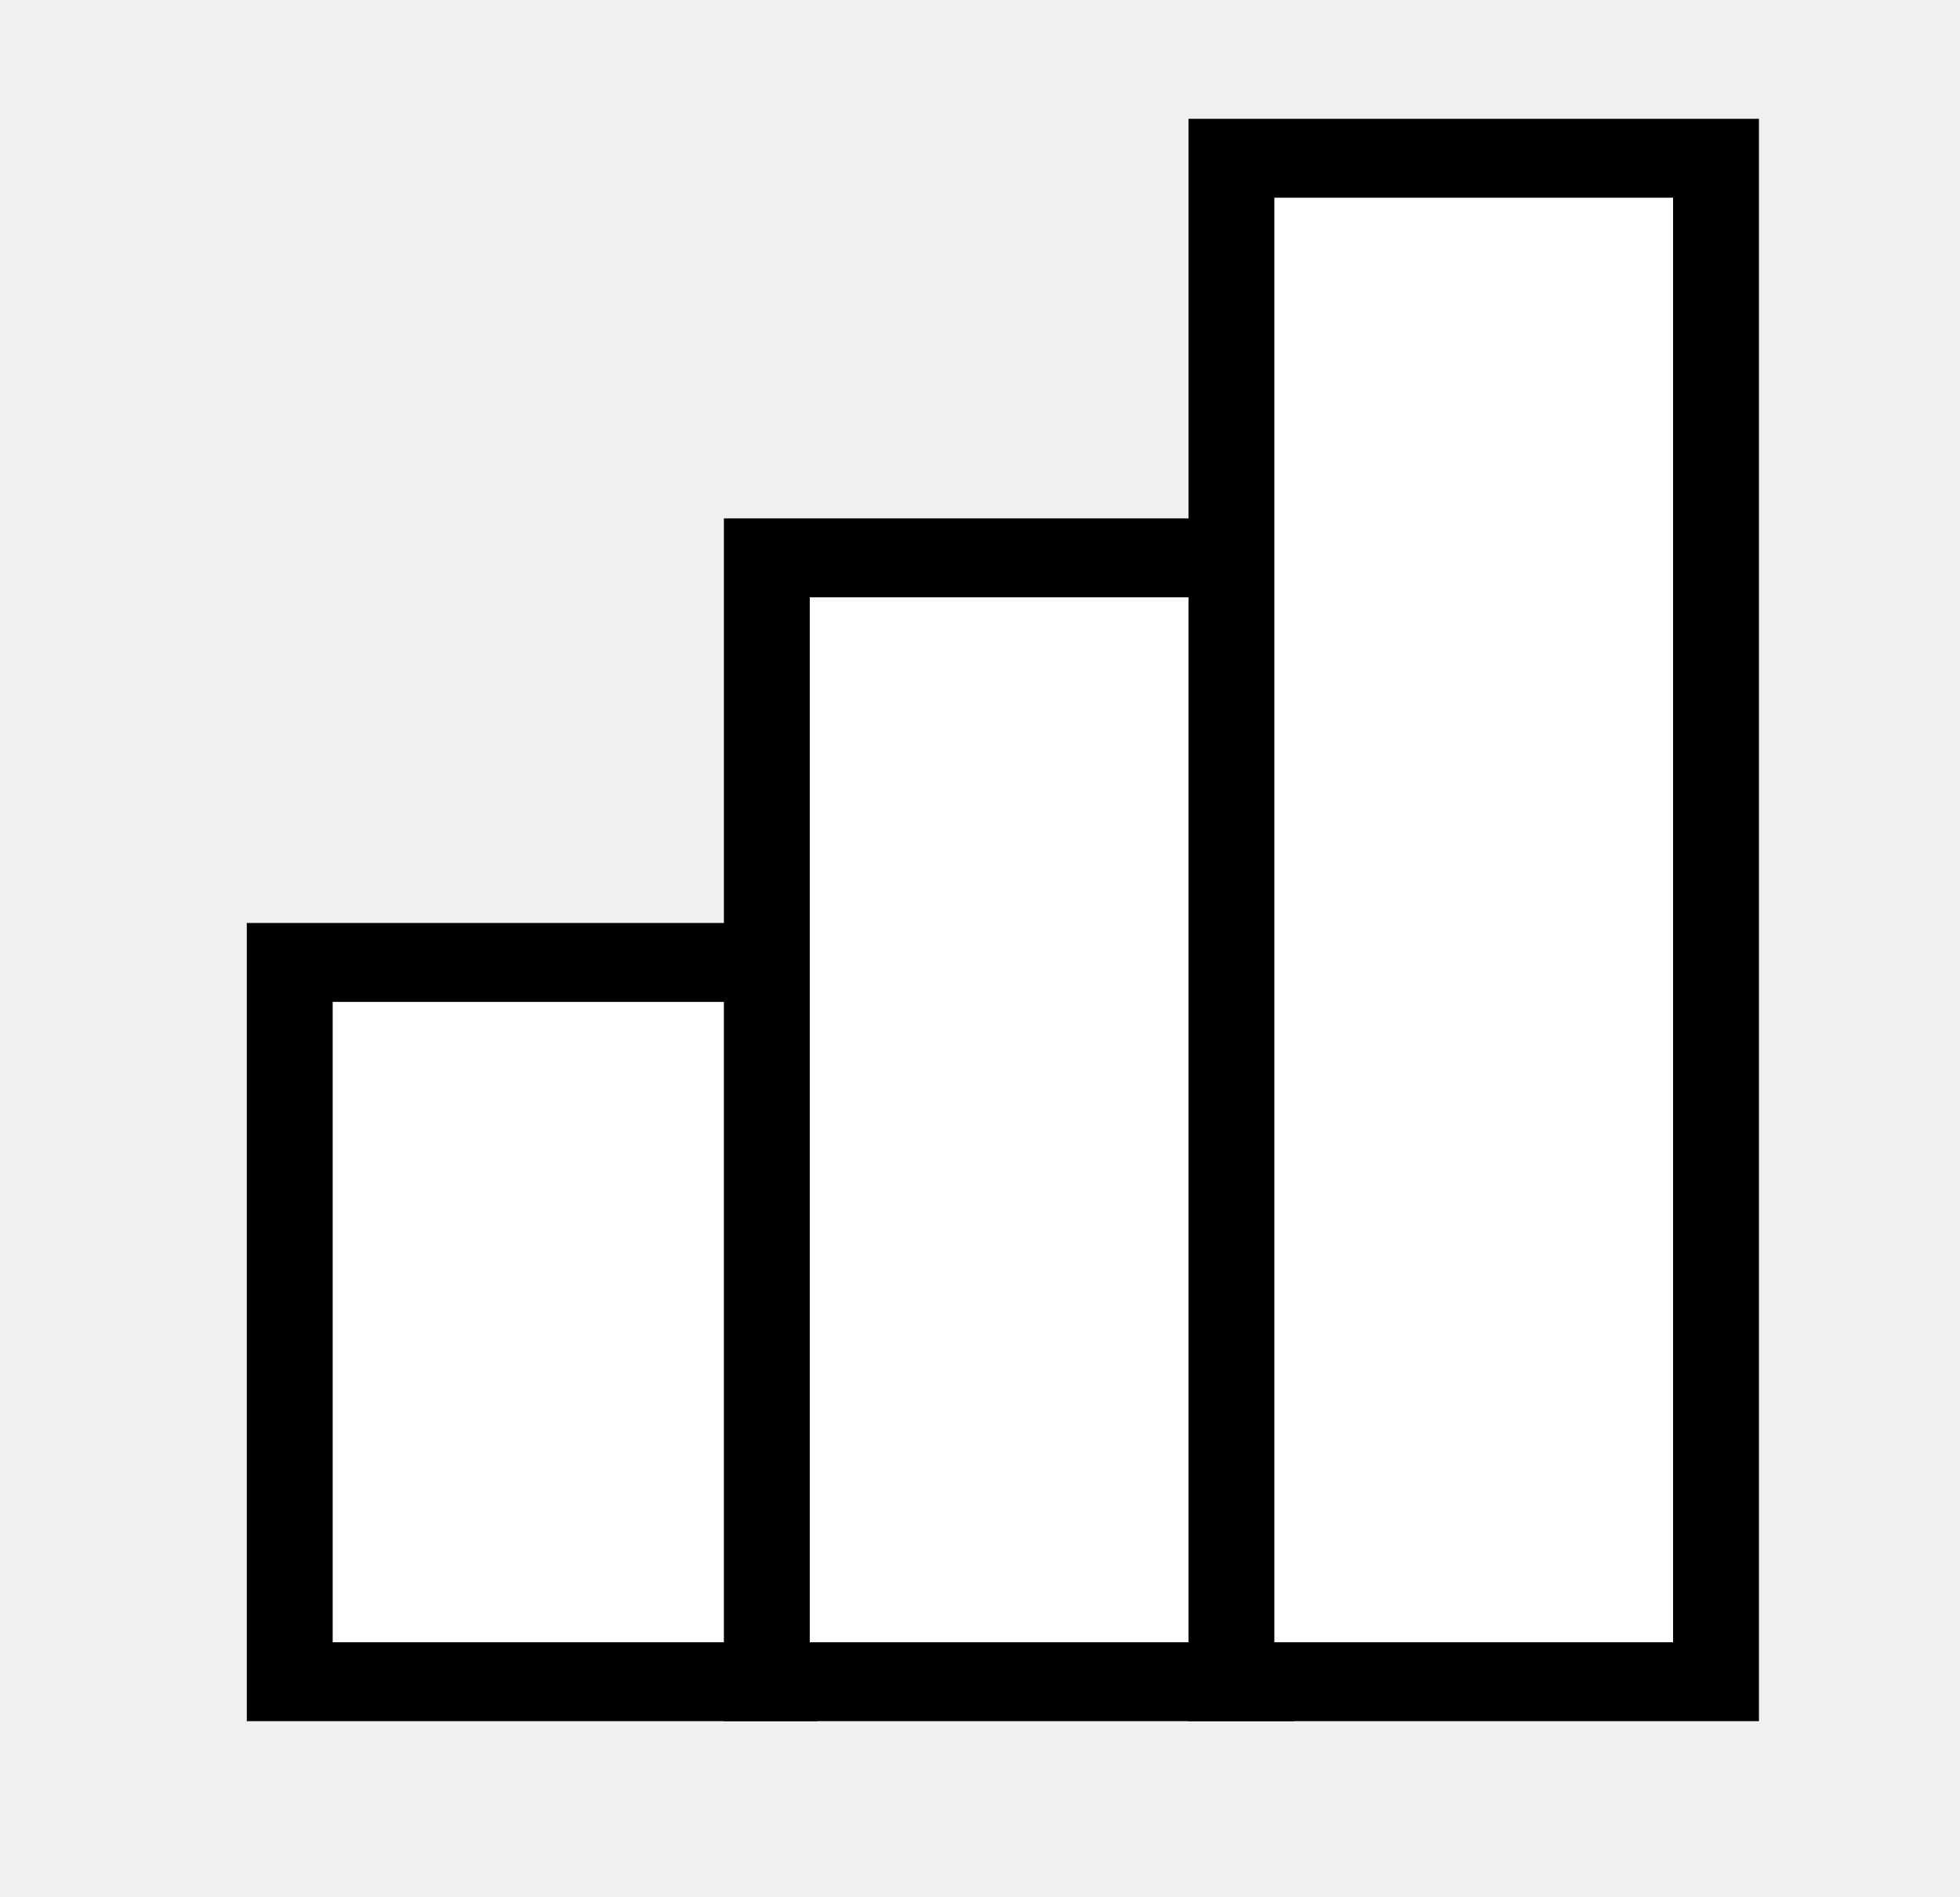
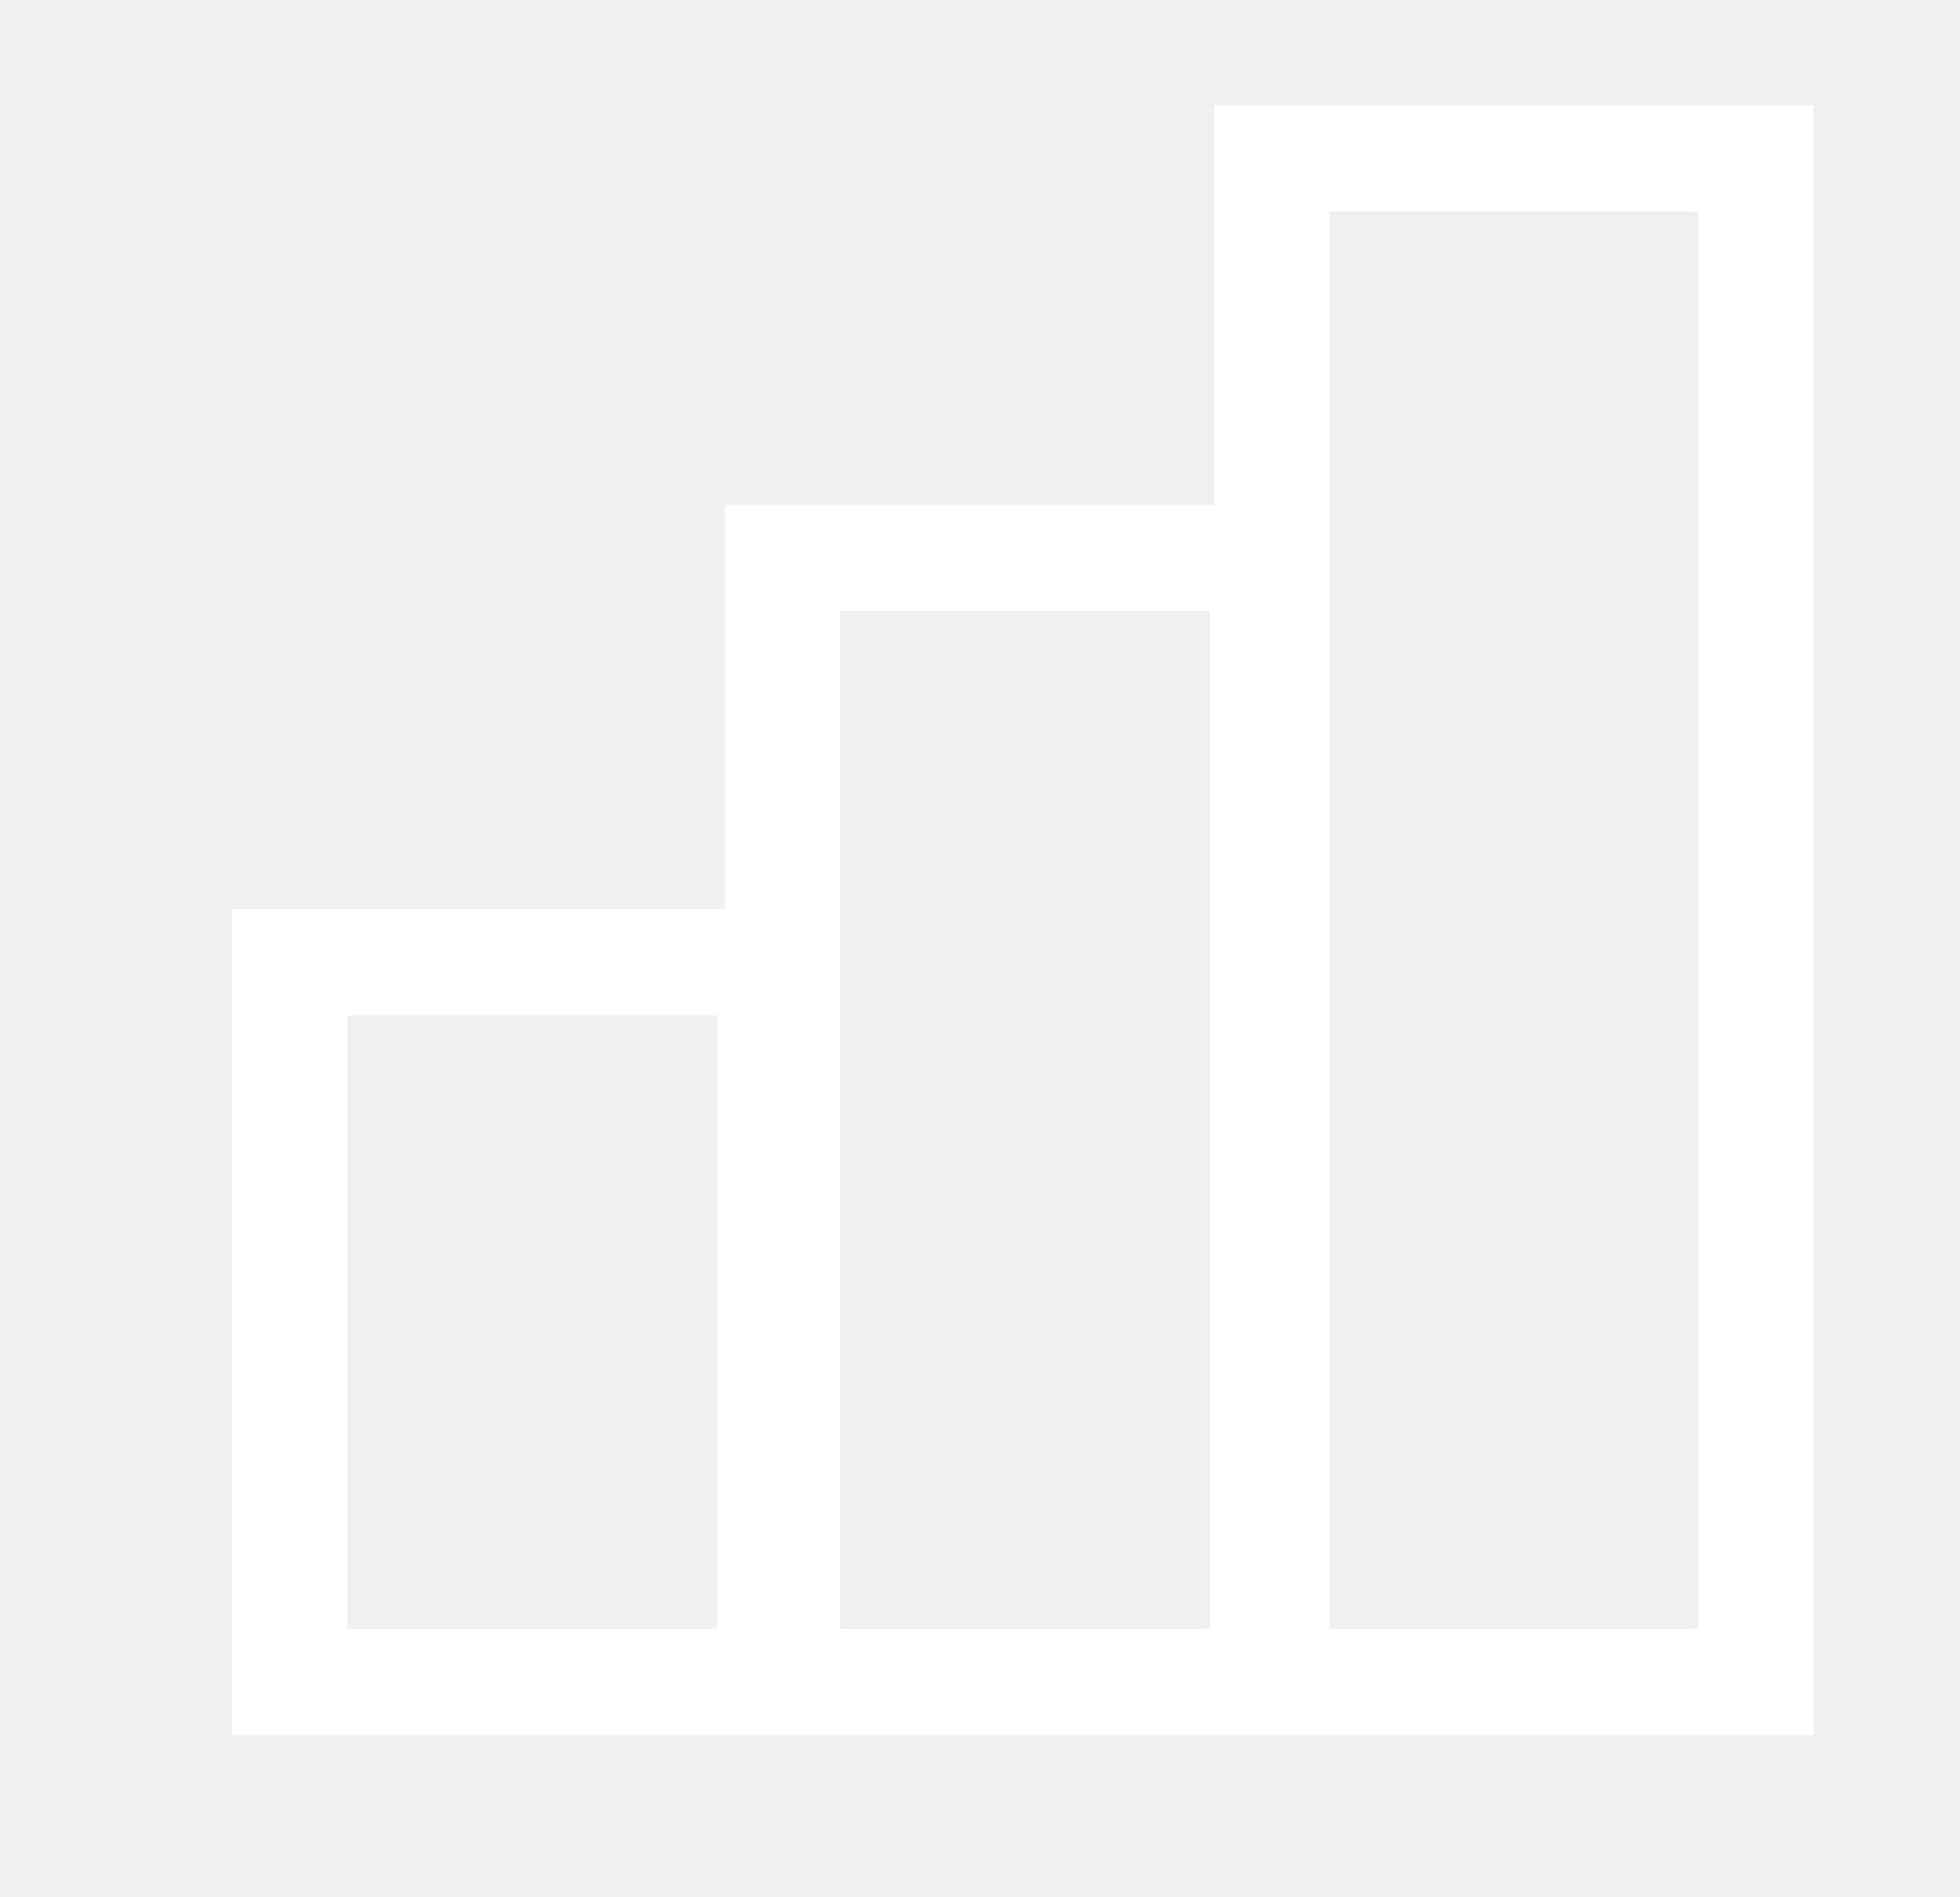
<svg xmlns="http://www.w3.org/2000/svg" version="1.1" width="62" height="60" viewBox="0 0 62 60" id="svg2" xml:space="preserve">
  <defs id="defs22" />
  <g transform="translate(60.12712,11.29237)" id="activity-browse" style="display:block">
    <g transform="translate(-128.8771,-22.83898)" id="g7" style="display:inline">
      <g transform="matrix(0.108225,0,0,0.09945444,61.35845,34.08517)" id="g6167">
-         <rect width="141.635" height="228.805" x="152.987" y="79.54" id="rect3001" style="fill:#ffffff;fill-opacity:1;fill-rule:nonzero;stroke:#000000;stroke-width:25.099;stroke-miterlimit:4;stroke-opacity:1;stroke-dasharray:none" />
-         <rect width="141.635" height="357.508" x="292.432" y="-49.163" id="rect3001-6" style="fill:#ffffff;fill-opacity:1;fill-rule:nonzero;stroke:#000000;stroke-width:25.099;stroke-miterlimit:4;stroke-opacity:1;stroke-dasharray:none;display:inline" />
-         <rect width="141.635" height="484.622" x="428.227" y="-176.277" id="rect3001-1" style="fill:#ffffff;fill-opacity:1;fill-rule:nonzero;stroke:#000000;stroke-width:25.099;stroke-miterlimit:4;stroke-opacity:1;stroke-dasharray:none;display:inline" />
+         <rect width="141.635" height="228.805" x="152.987" y="79.54" id="rect3001" style="fill:none;fill-opacity:1;fill-rule:nonzero;stroke:#ffffff;stroke-width:33.736;stroke-miterlimit:4;stroke-opacity:1;stroke-dasharray:none" />
+         <rect width="141.635" height="357.508" x="297.131" y="-49.163" id="rect3001-6" style="fill:none;stroke:#ffffff;stroke-width:33.736;stroke-miterlimit:4;stroke-opacity:1;stroke-dasharray:none;display:inline" />
+         <rect width="141.635" height="484.622" x="439.973" y="-176.277" id="rect3001-1" style="fill:none;stroke:#ffffff;stroke-width:33.736;stroke-miterlimit:4;stroke-opacity:1;stroke-dasharray:none;display:inline" />
      </g>
    </g>
  </g>
</svg>
